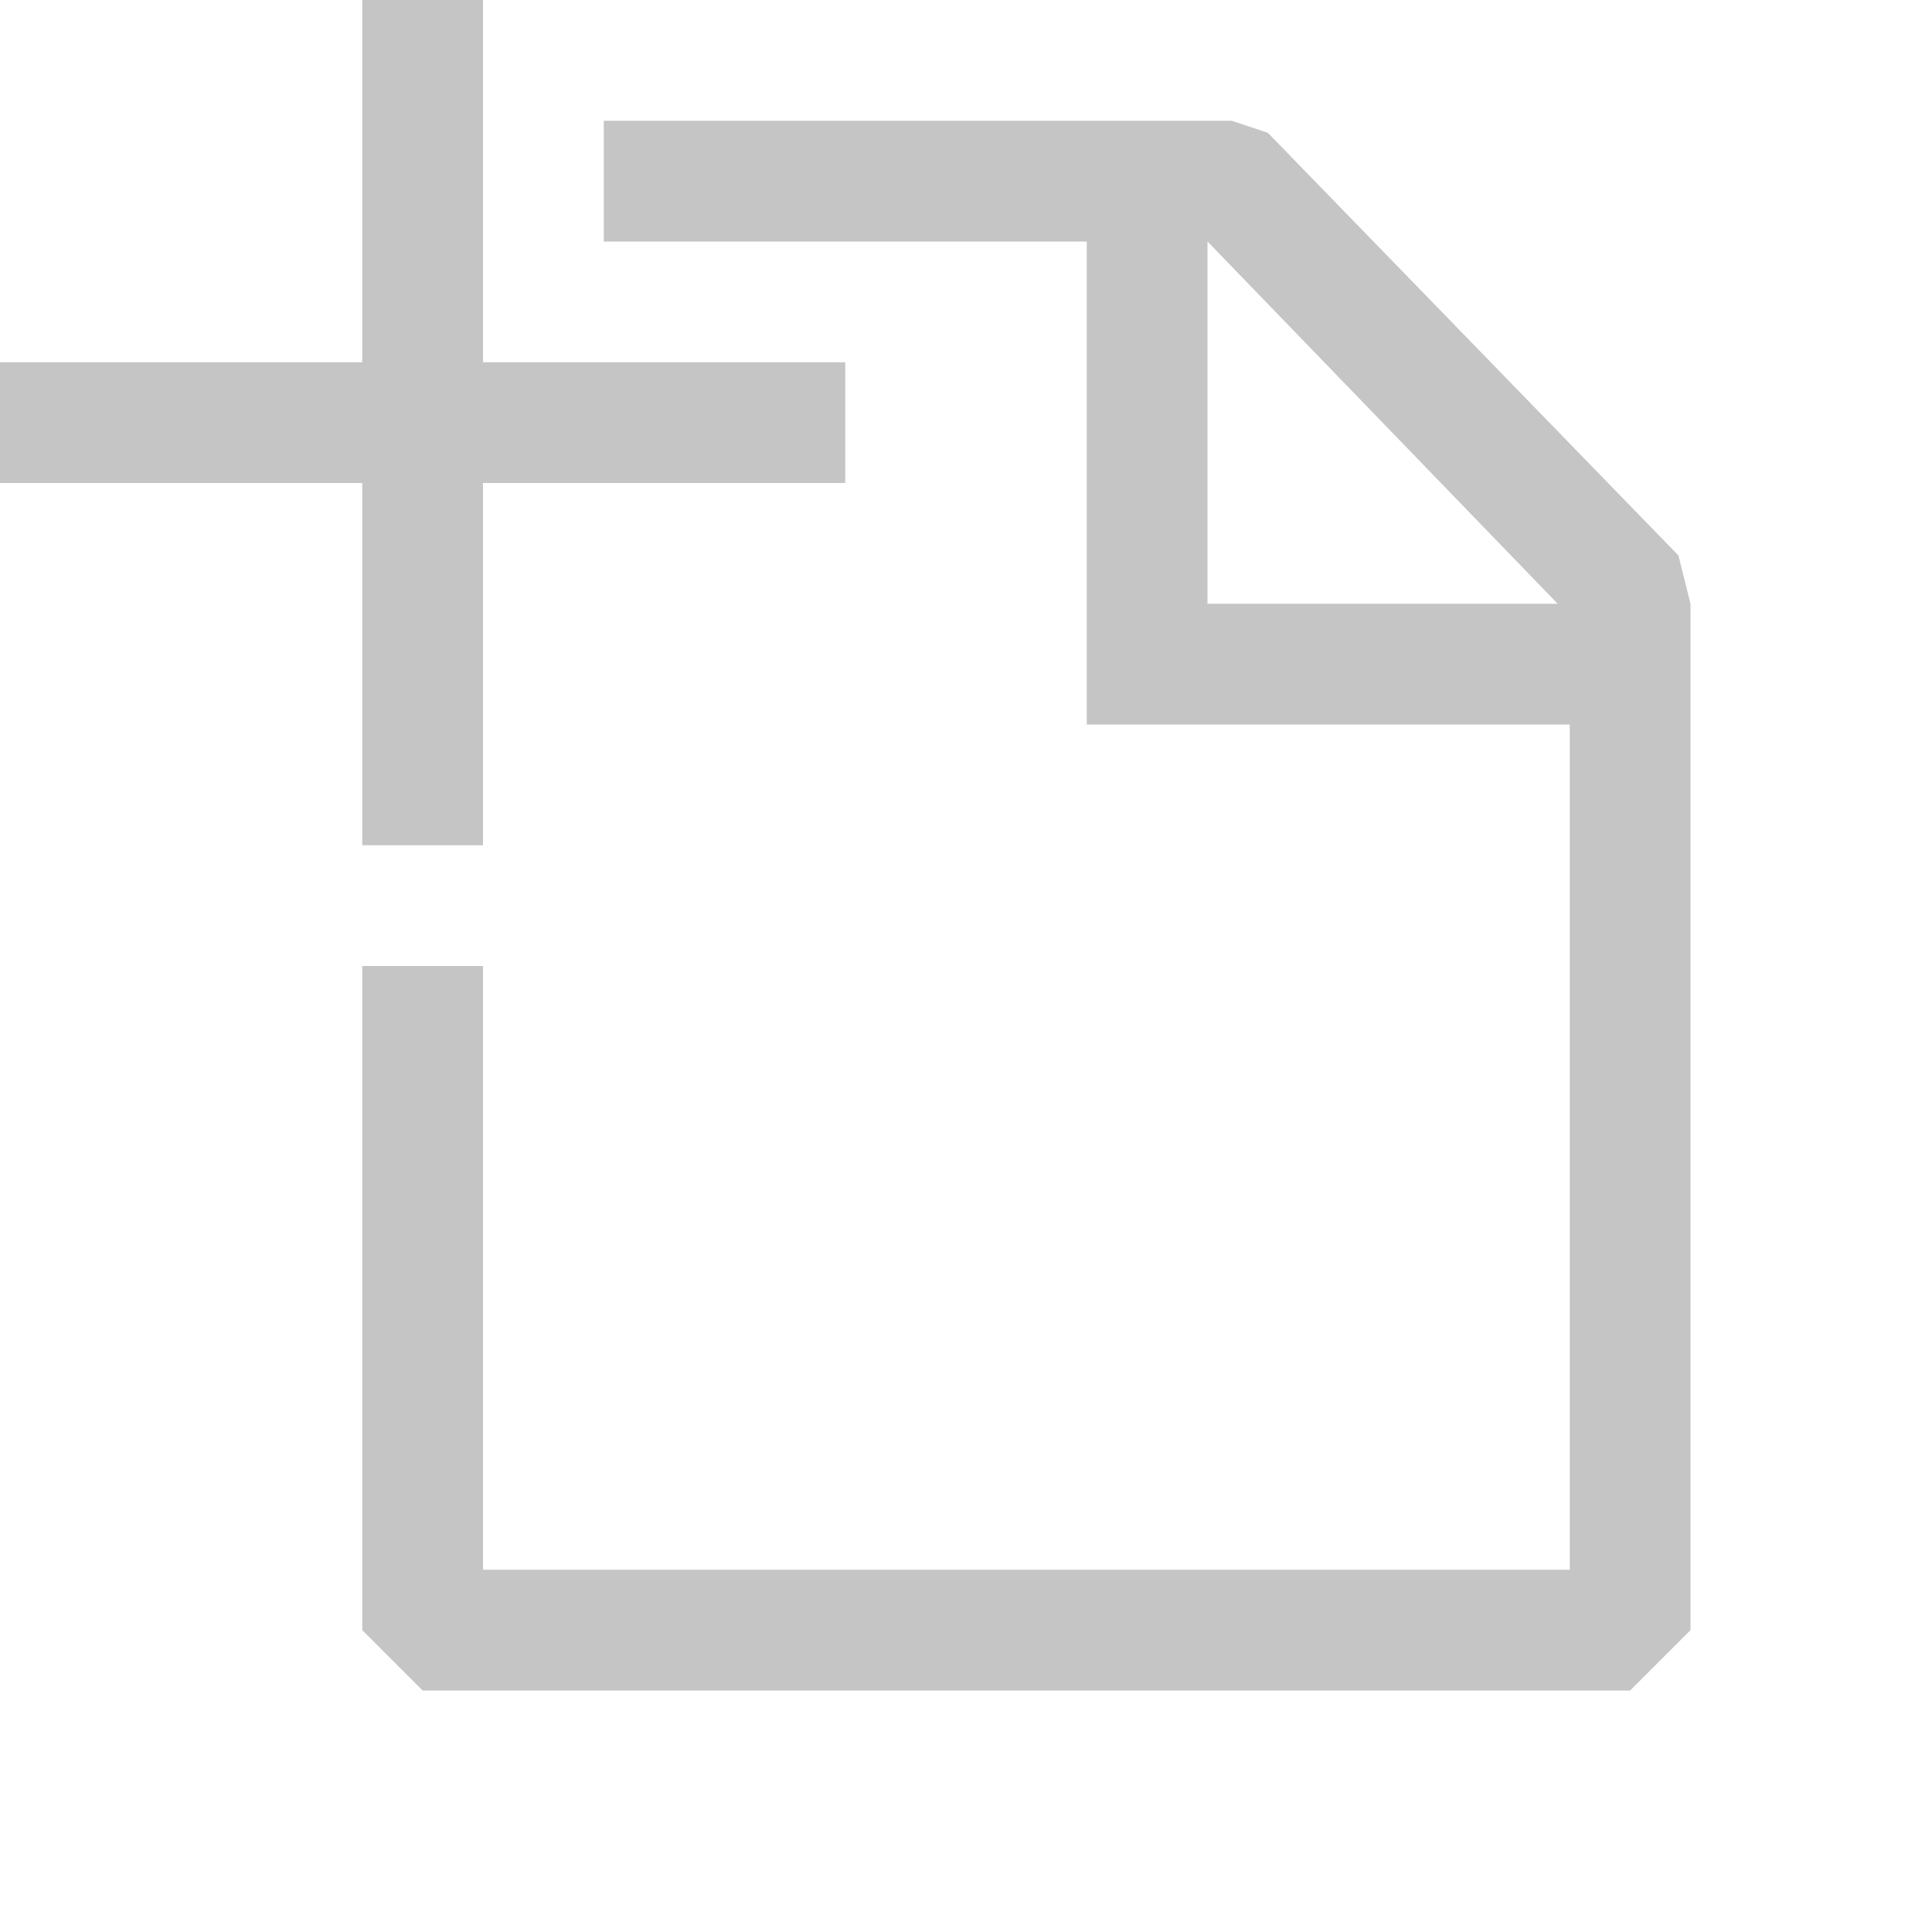
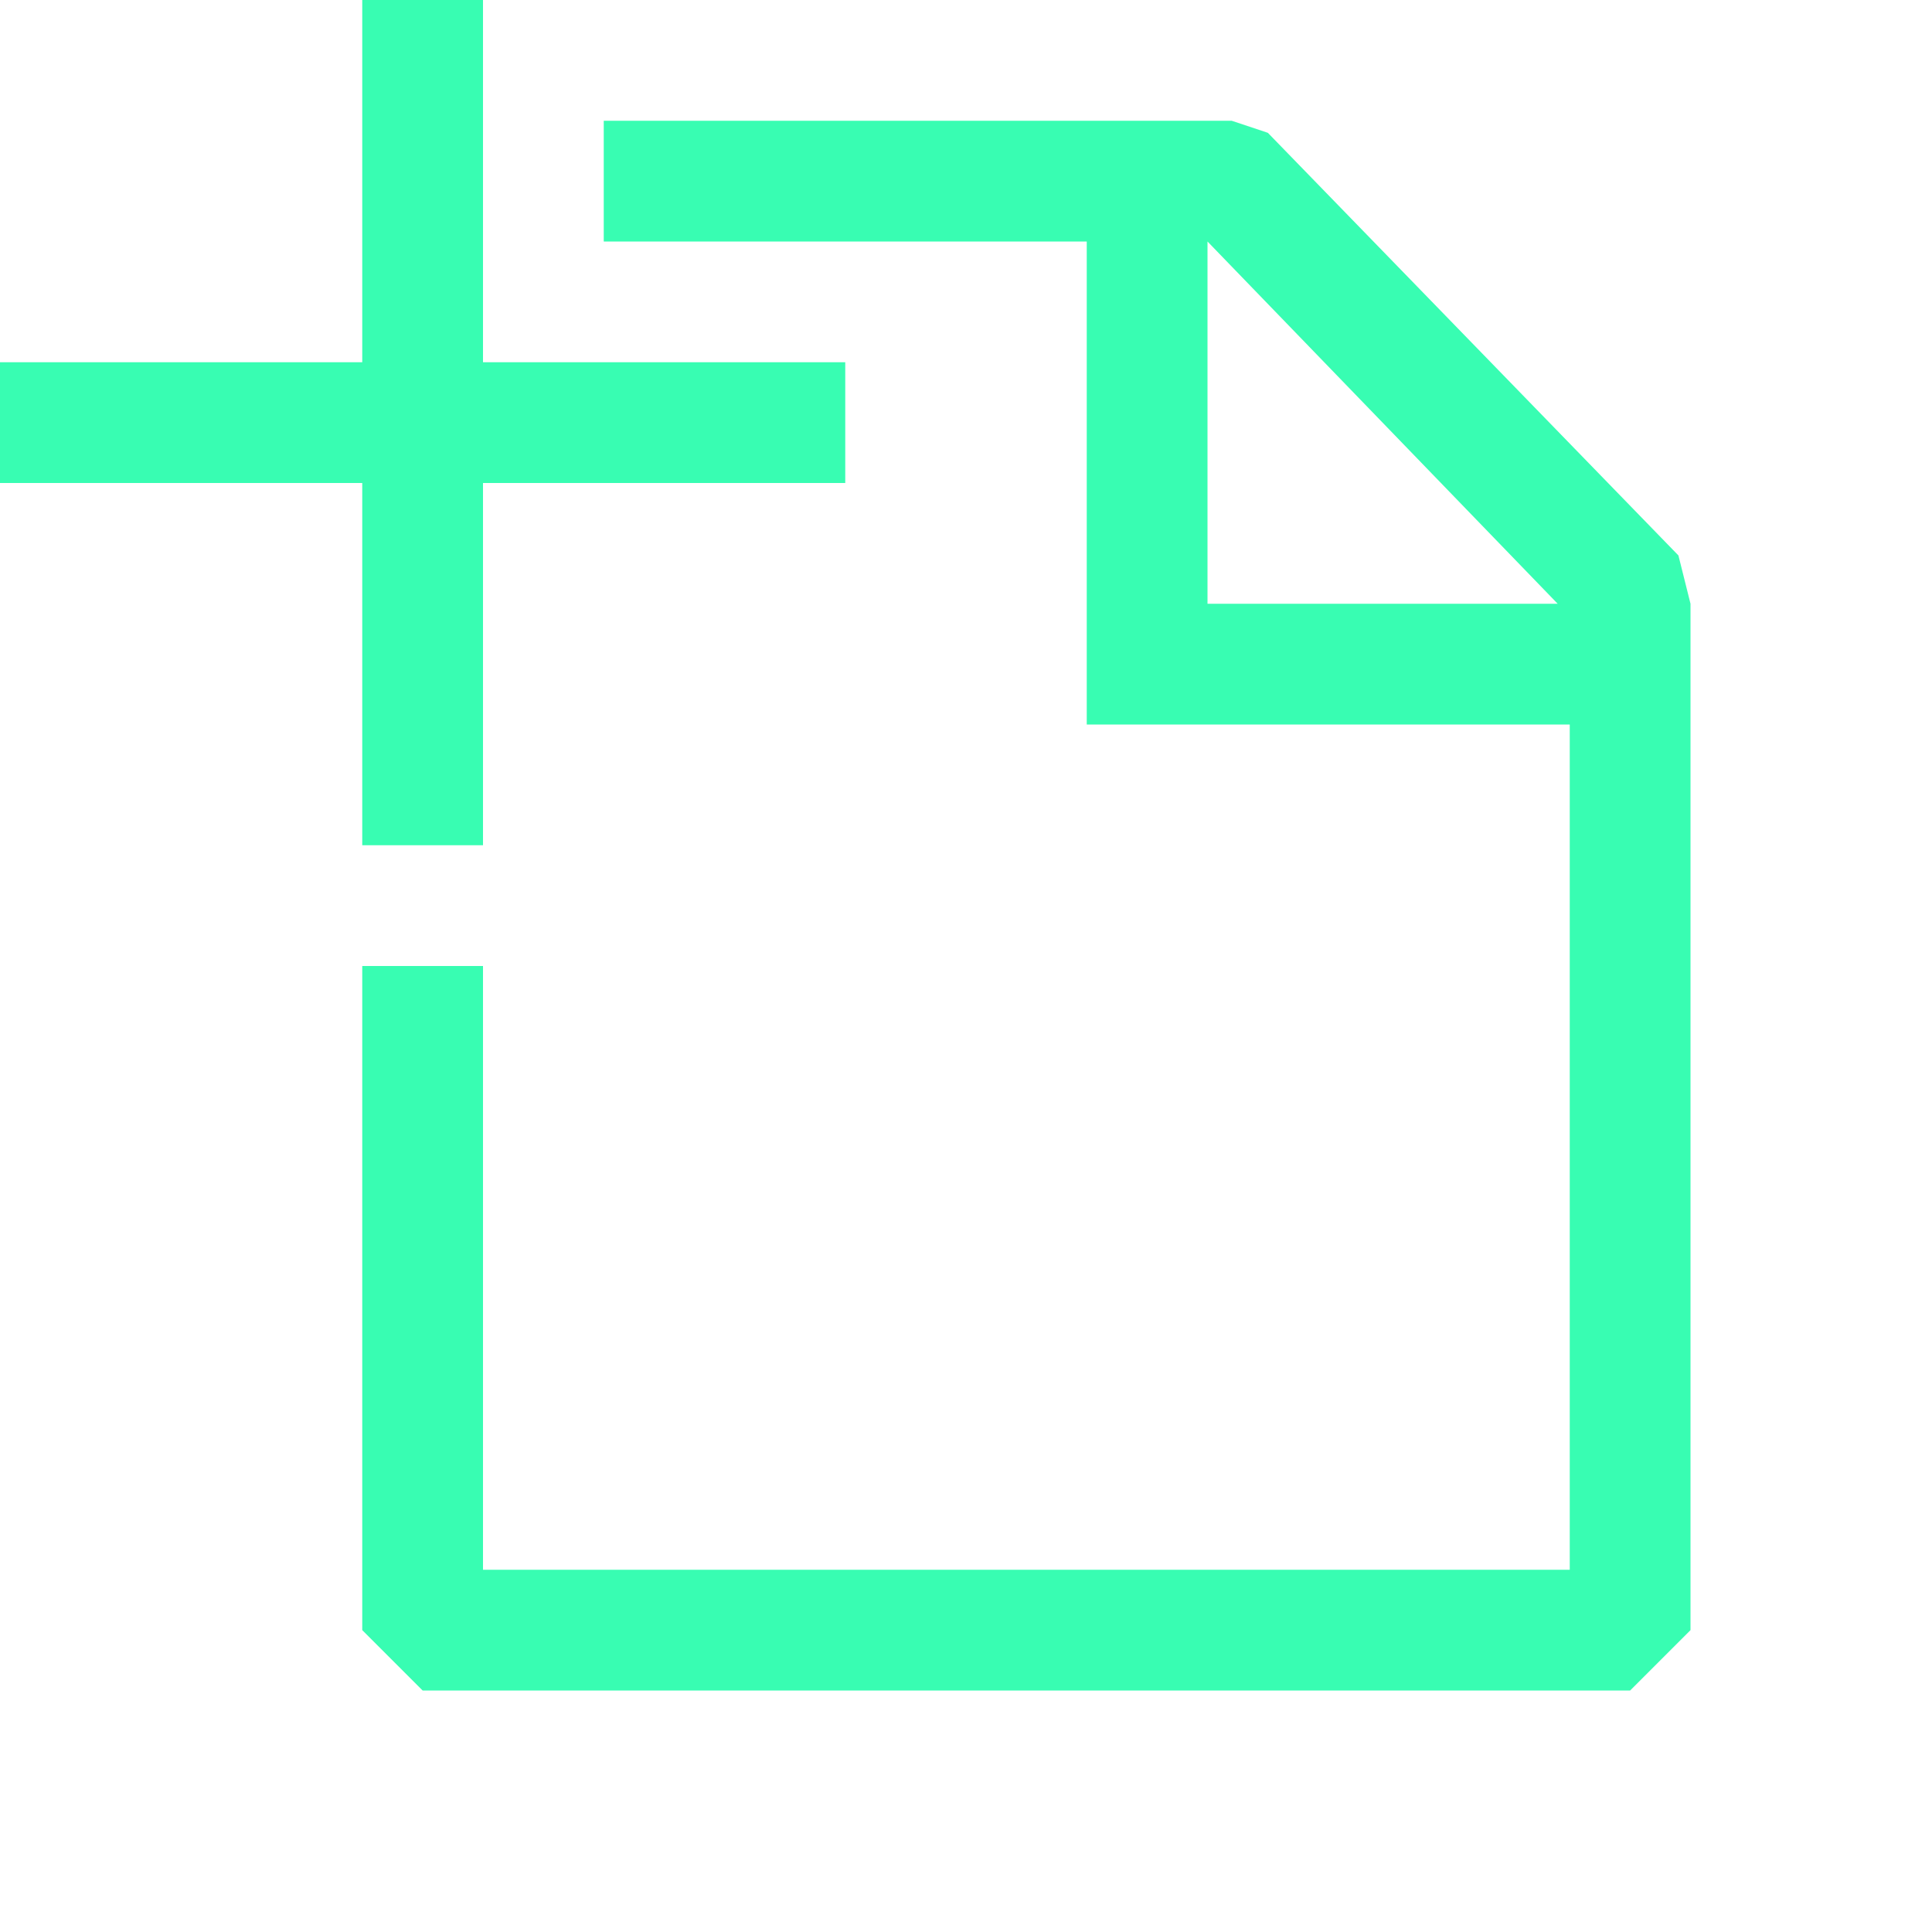
<svg xmlns="http://www.w3.org/2000/svg" width="16" height="16" viewBox="0 0 16 16" fill="none">
-   <path fill-rule="evenodd" clip-rule="evenodd" d="M4 7H3V4H0V3H3V0H4V3H7V4H4V7ZM10.5 1.1L13.9 4.6L14 5V13.5L13.5 14H3.5L3 13.5V8H4V13H13V6H9V2H5V1H10.2L10.5 1.1ZM10 2V5H12.9L10 2Z" fill="#C5C5C5" />
+   <path fill-rule="evenodd" clip-rule="evenodd" fill="#38fdb2" d="M4 7H3V4H0V3H3V0H4V3H7V4H4V7ZM10.5 1.1L13.9 4.6L14 5V13.5L13.5 14H3.5L3 13.5V8H4V13H13V6H9V2H5V1H10.2L10.5 1.1ZM10 2V5H12.9L10 2Z" />
</svg>
